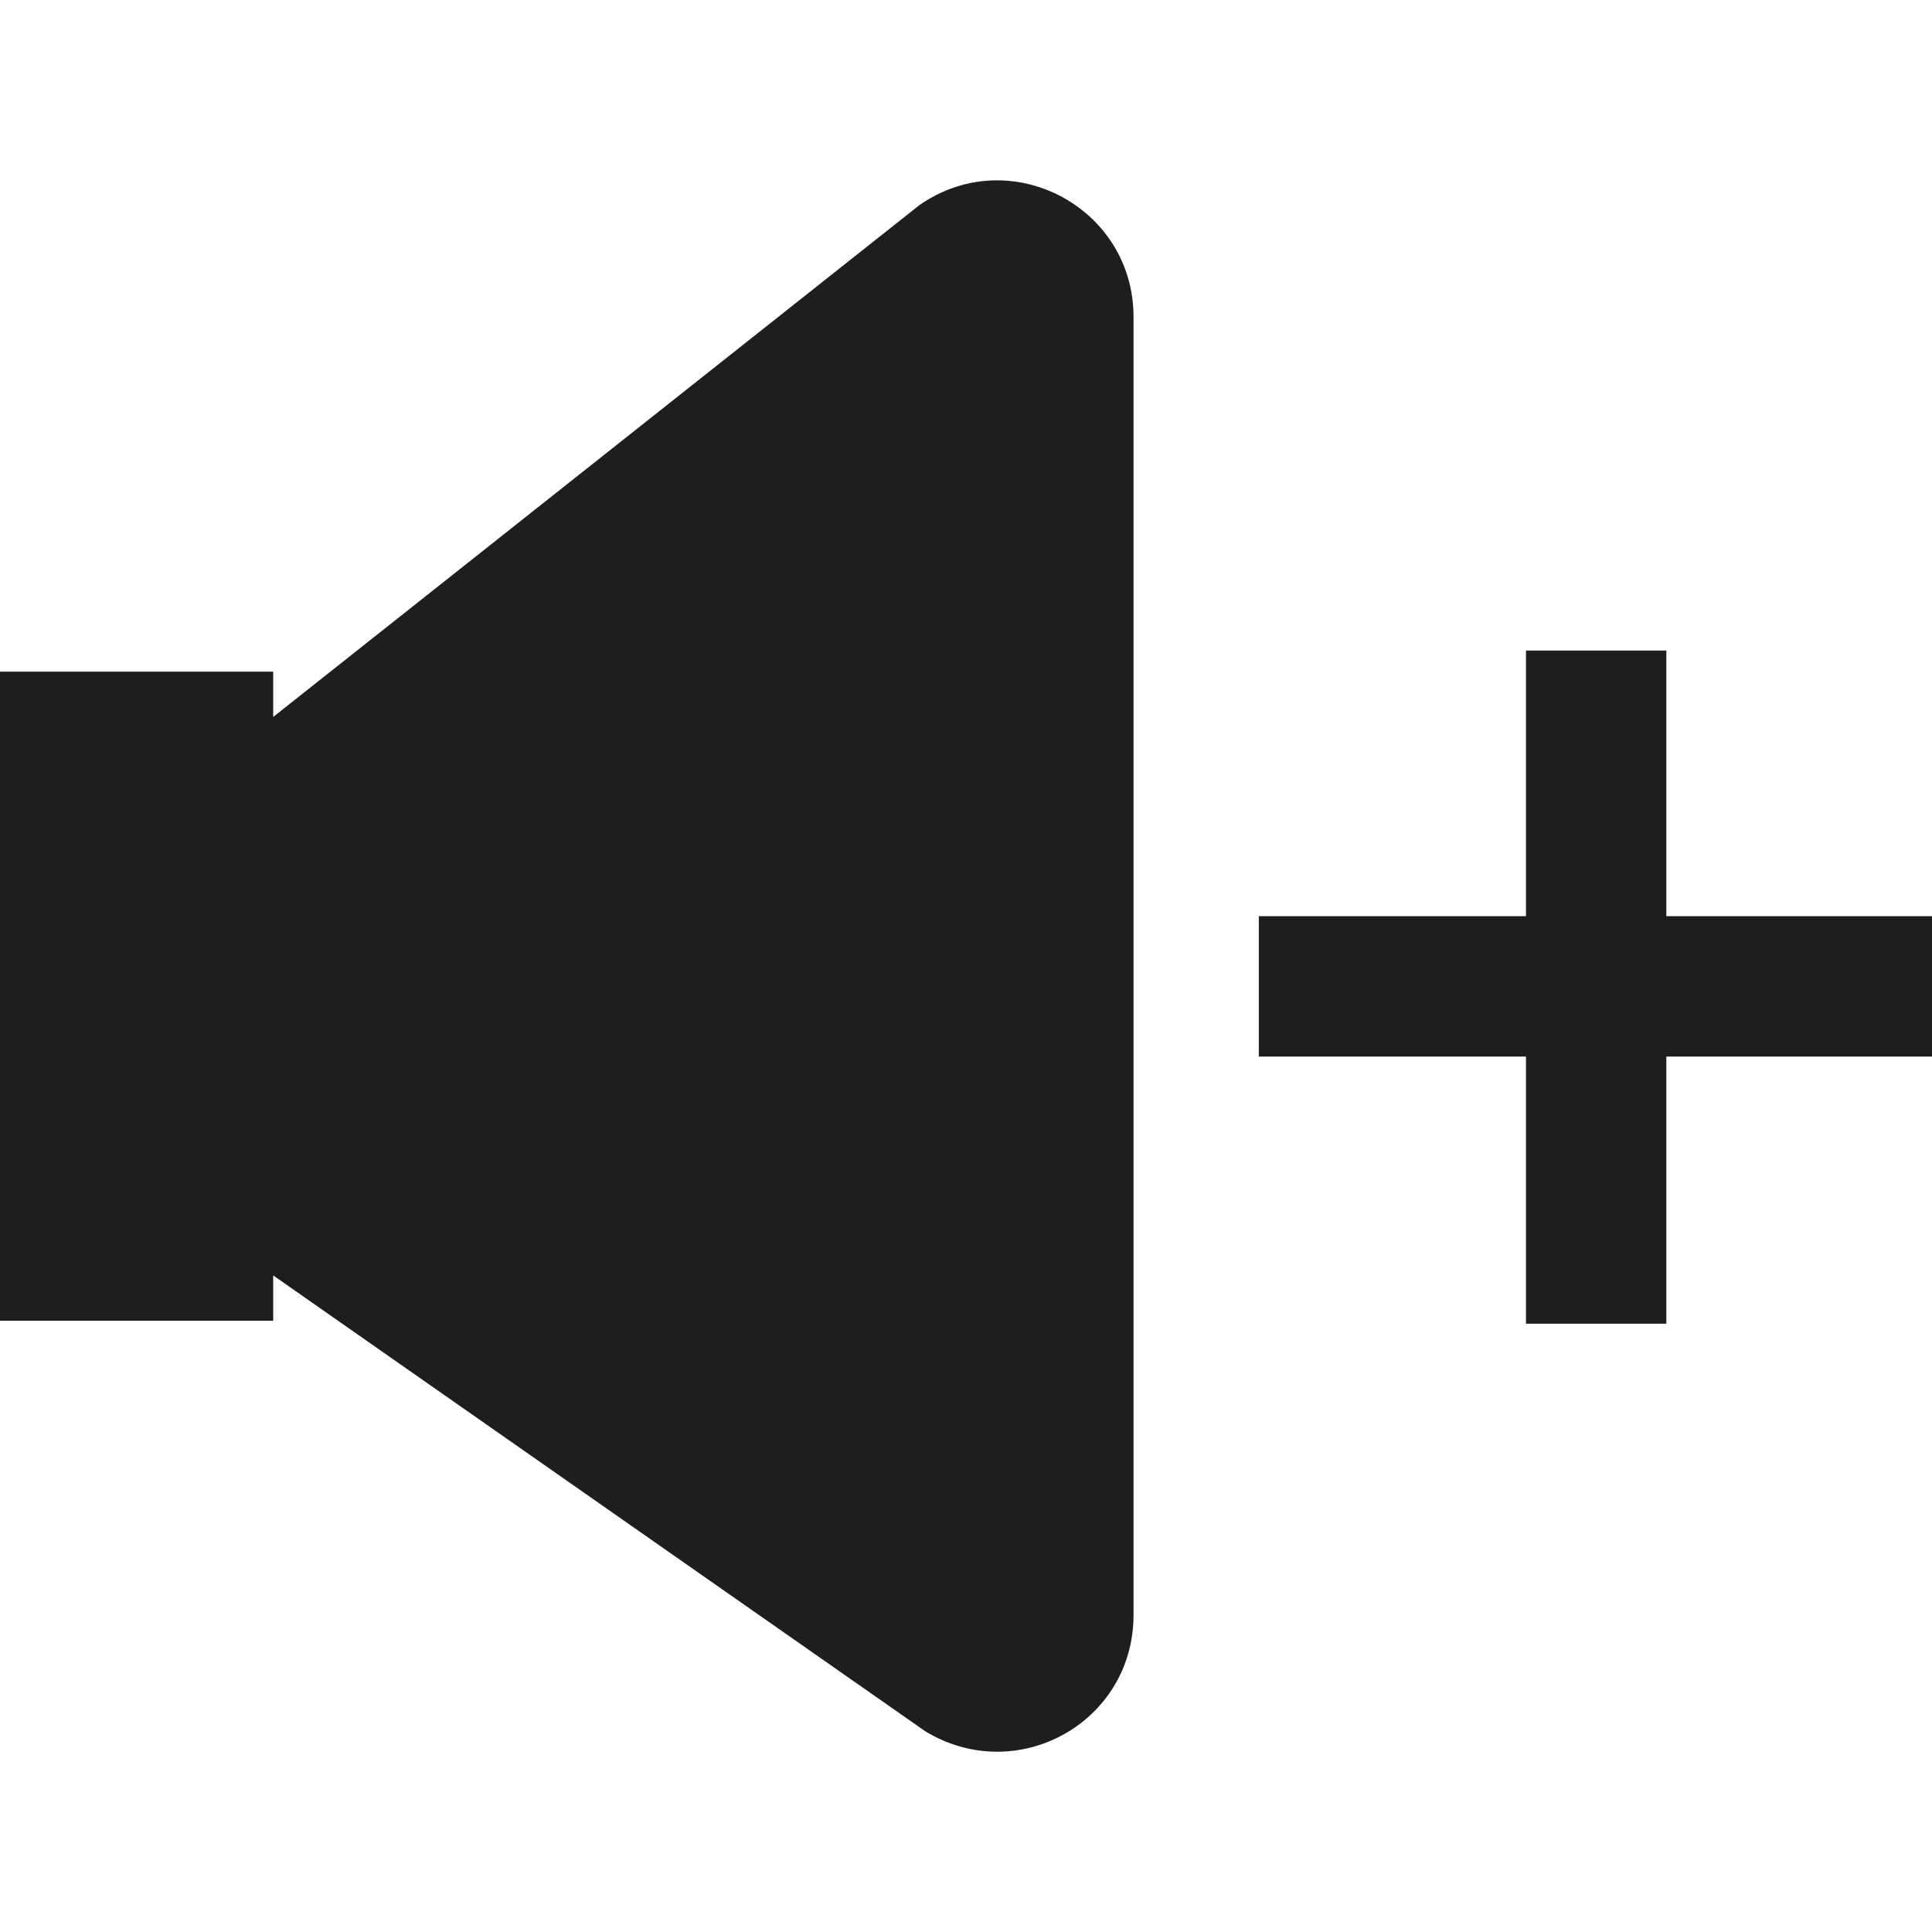
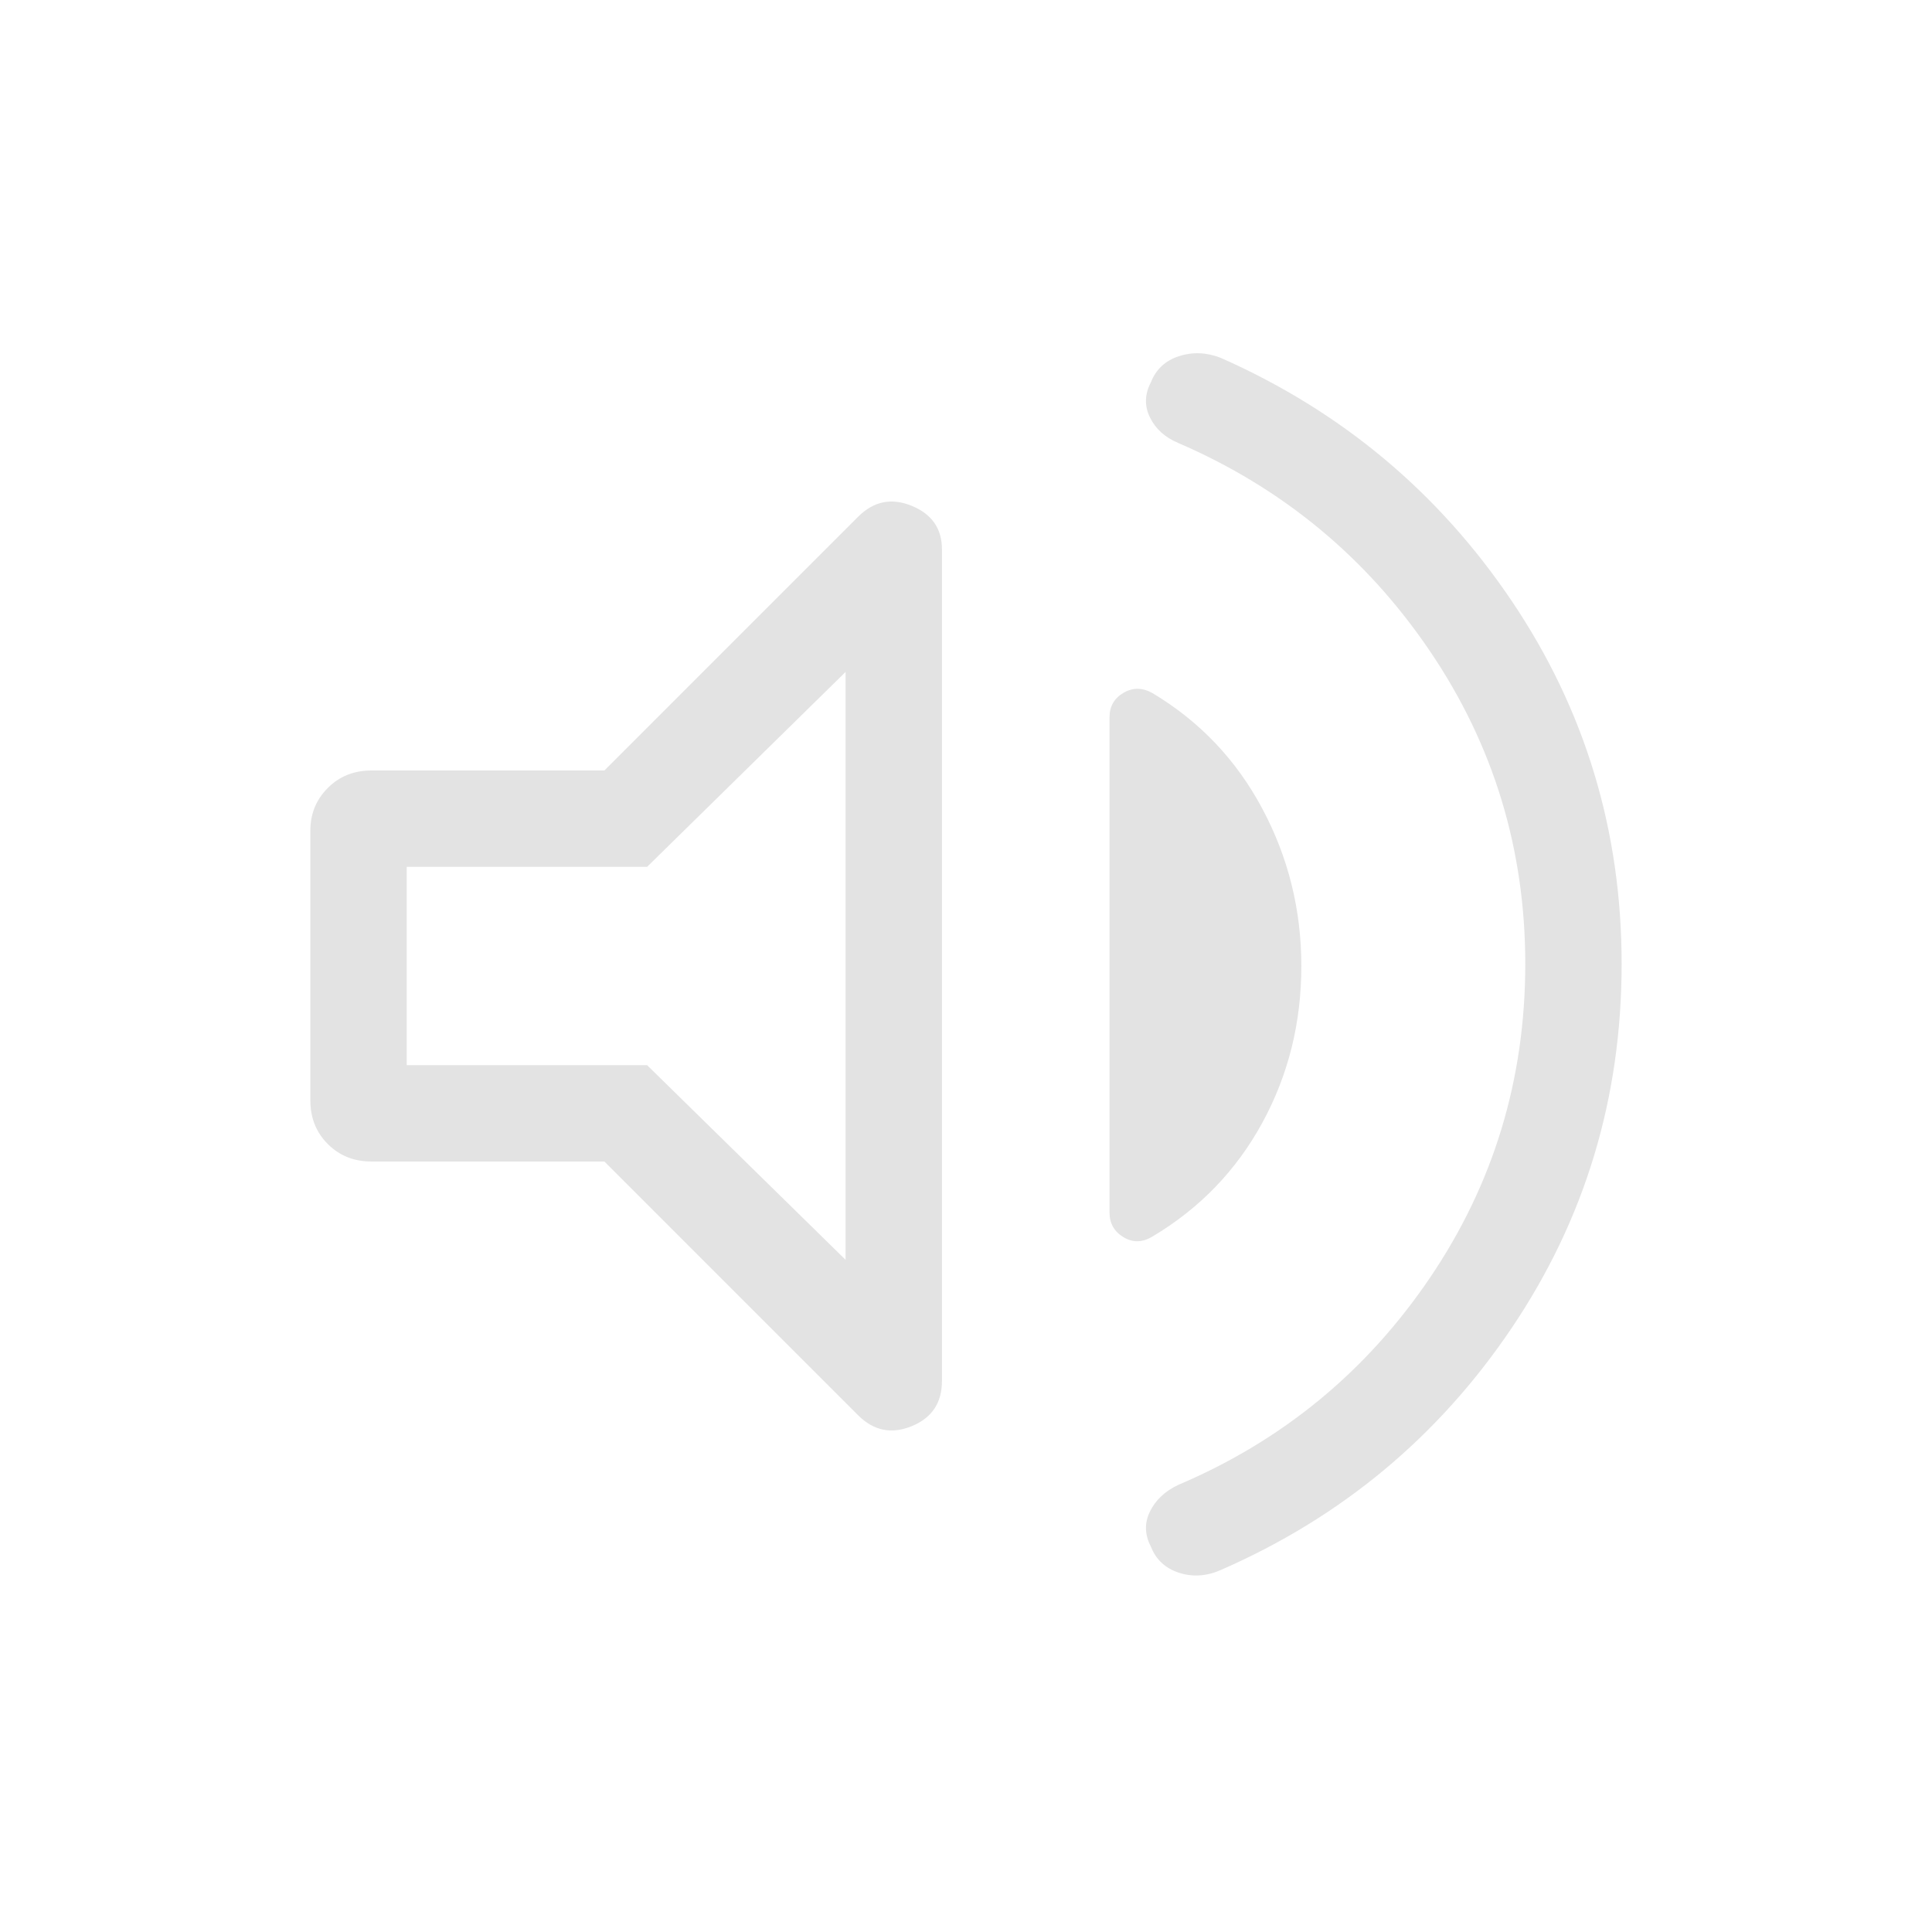
- <svg xmlns="http://www.w3.org/2000/svg" version="1.1" id="Controls" x="0" y="0" viewBox="0 0 128 128" style="enable-background:new 0 0 128 128" xml:space="preserve">
-   <style>.st0{display:none;fill:#1e1e1e}</style>
-   <g id="row2">
-     <path id="_x36__1_" d="M75.1 21v86c0 7.1-7.7 11.4-13.8 7.7L18.1 84.5v3H0v-43h18.1v3l42.8-33.9c6-4.2 14.2.1 14.2 7.4zM128 60.7H83.4V70H128v-9.3zm-17.6 26.9V43.1h-9.3v44.6h9.3z" style="fill:#1e1e1e" />
-   </g>
+ <svg xmlns="http://www.w3.org/2000/svg" height="40px" viewBox="0 -960 960 960" width="40px" fill="#e3e3e3">
+   <path d="M757.9-481.03q0-85.54-47.39-155.46-47.39-69.91-125.1-103.42-9.83-4.14-14.01-12.69-4.17-8.55.48-17.46 3.79-9.66 13.95-12.96 10.16-3.3 20.76.84 89.99 39.81 144.59 120.81 54.6 81.01 54.6 180.33 0 99.85-54.6 180.87-54.6 81.02-144.59 120.3-10.6 4.66-20.76 1.36-10.16-3.3-13.95-12.96-4.65-8.9-.48-17.45 4.18-8.55 14.01-13.22 77.71-32.99 125.1-102.9t47.39-155.99Zm-457.59 98.18H184.58q-13.02 0-21.69-8.67-8.67-8.67-8.67-21.69v-134.11q0-12.49 8.67-21.16t21.69-8.67h115.73L426.36-703.2q11.6-11.61 26.65-5.46 15.04 6.14 15.04 21.65v413.24q0 16.29-15.04 22.43-15.05 6.15-26.65-5.46L300.31-382.85Zm346.32-97.11q0 42.3-19.4 77.87-19.4 35.56-54.51 56.47-7.45 4.57-14.43.39-6.97-4.18-6.97-12.27v-246.11q0-8.09 6.97-12.15 6.98-4.05 14.43.2 35.11 21.01 54.51 57.36 19.4 36.35 19.4 78.24ZM420.17-626.12l-98.63 96.85H202.1v98.54h119.44L420.17-334v-292.12ZM310.32-480Z" />
</svg>
